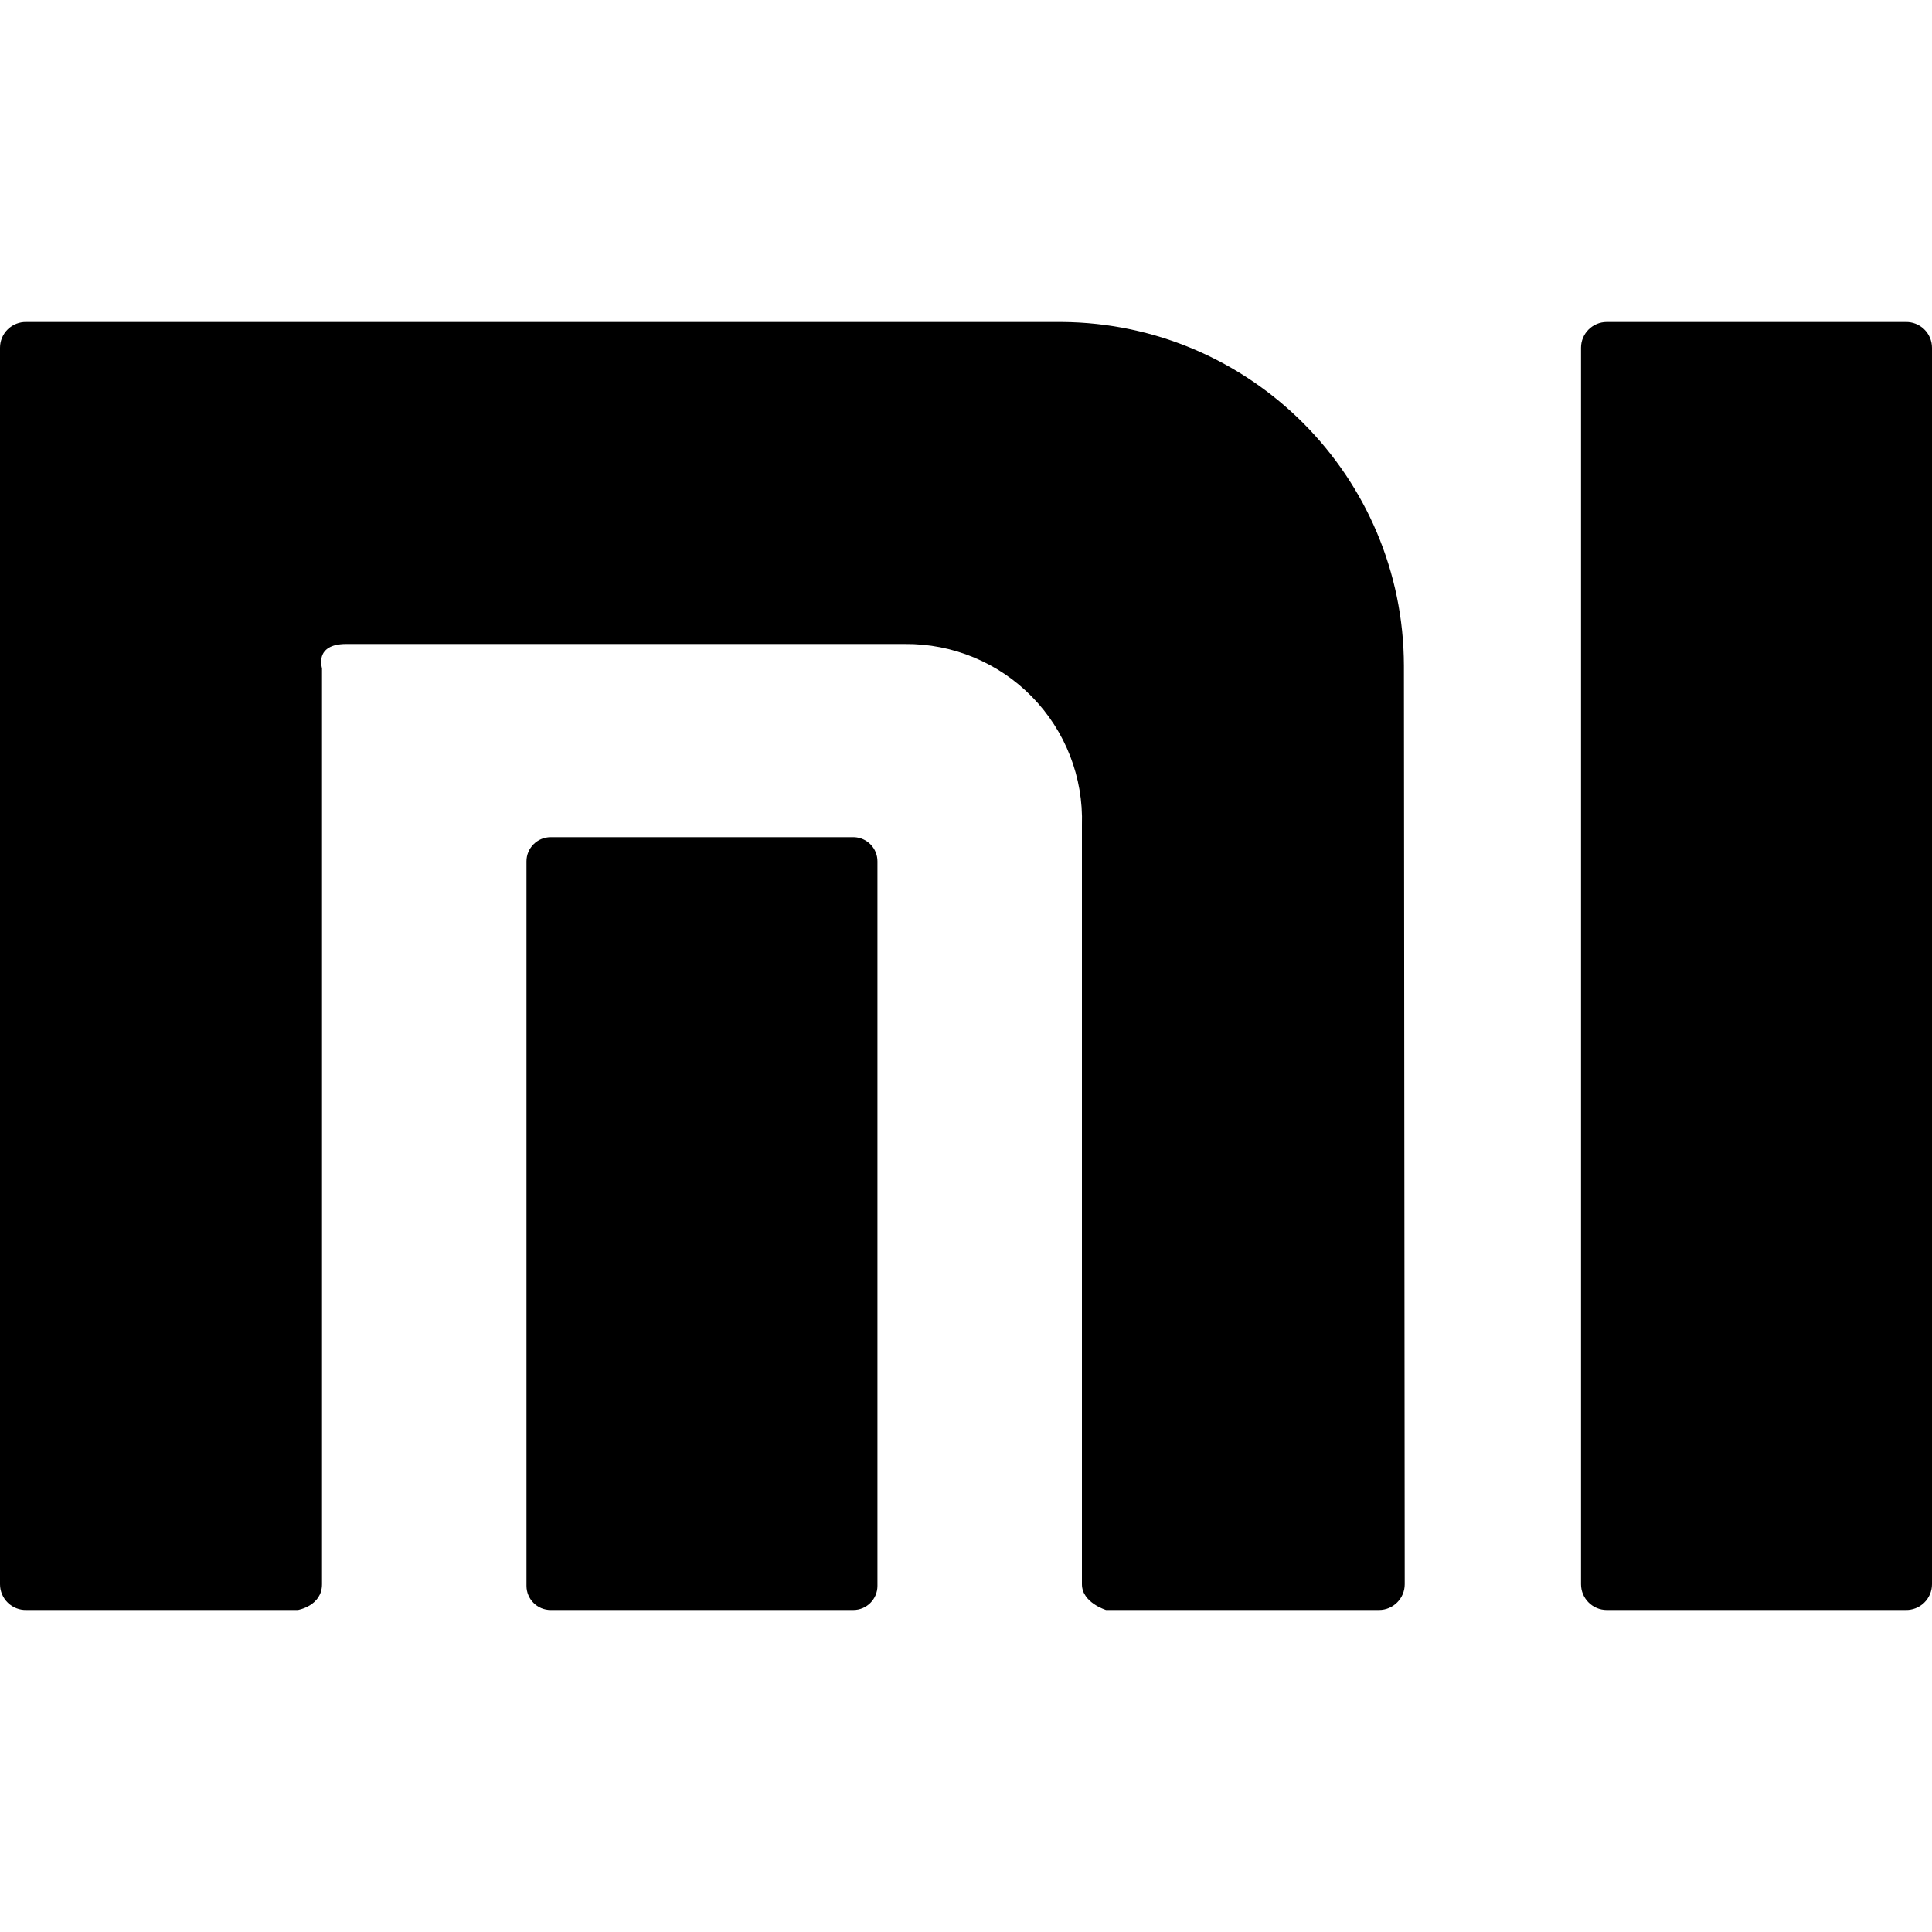
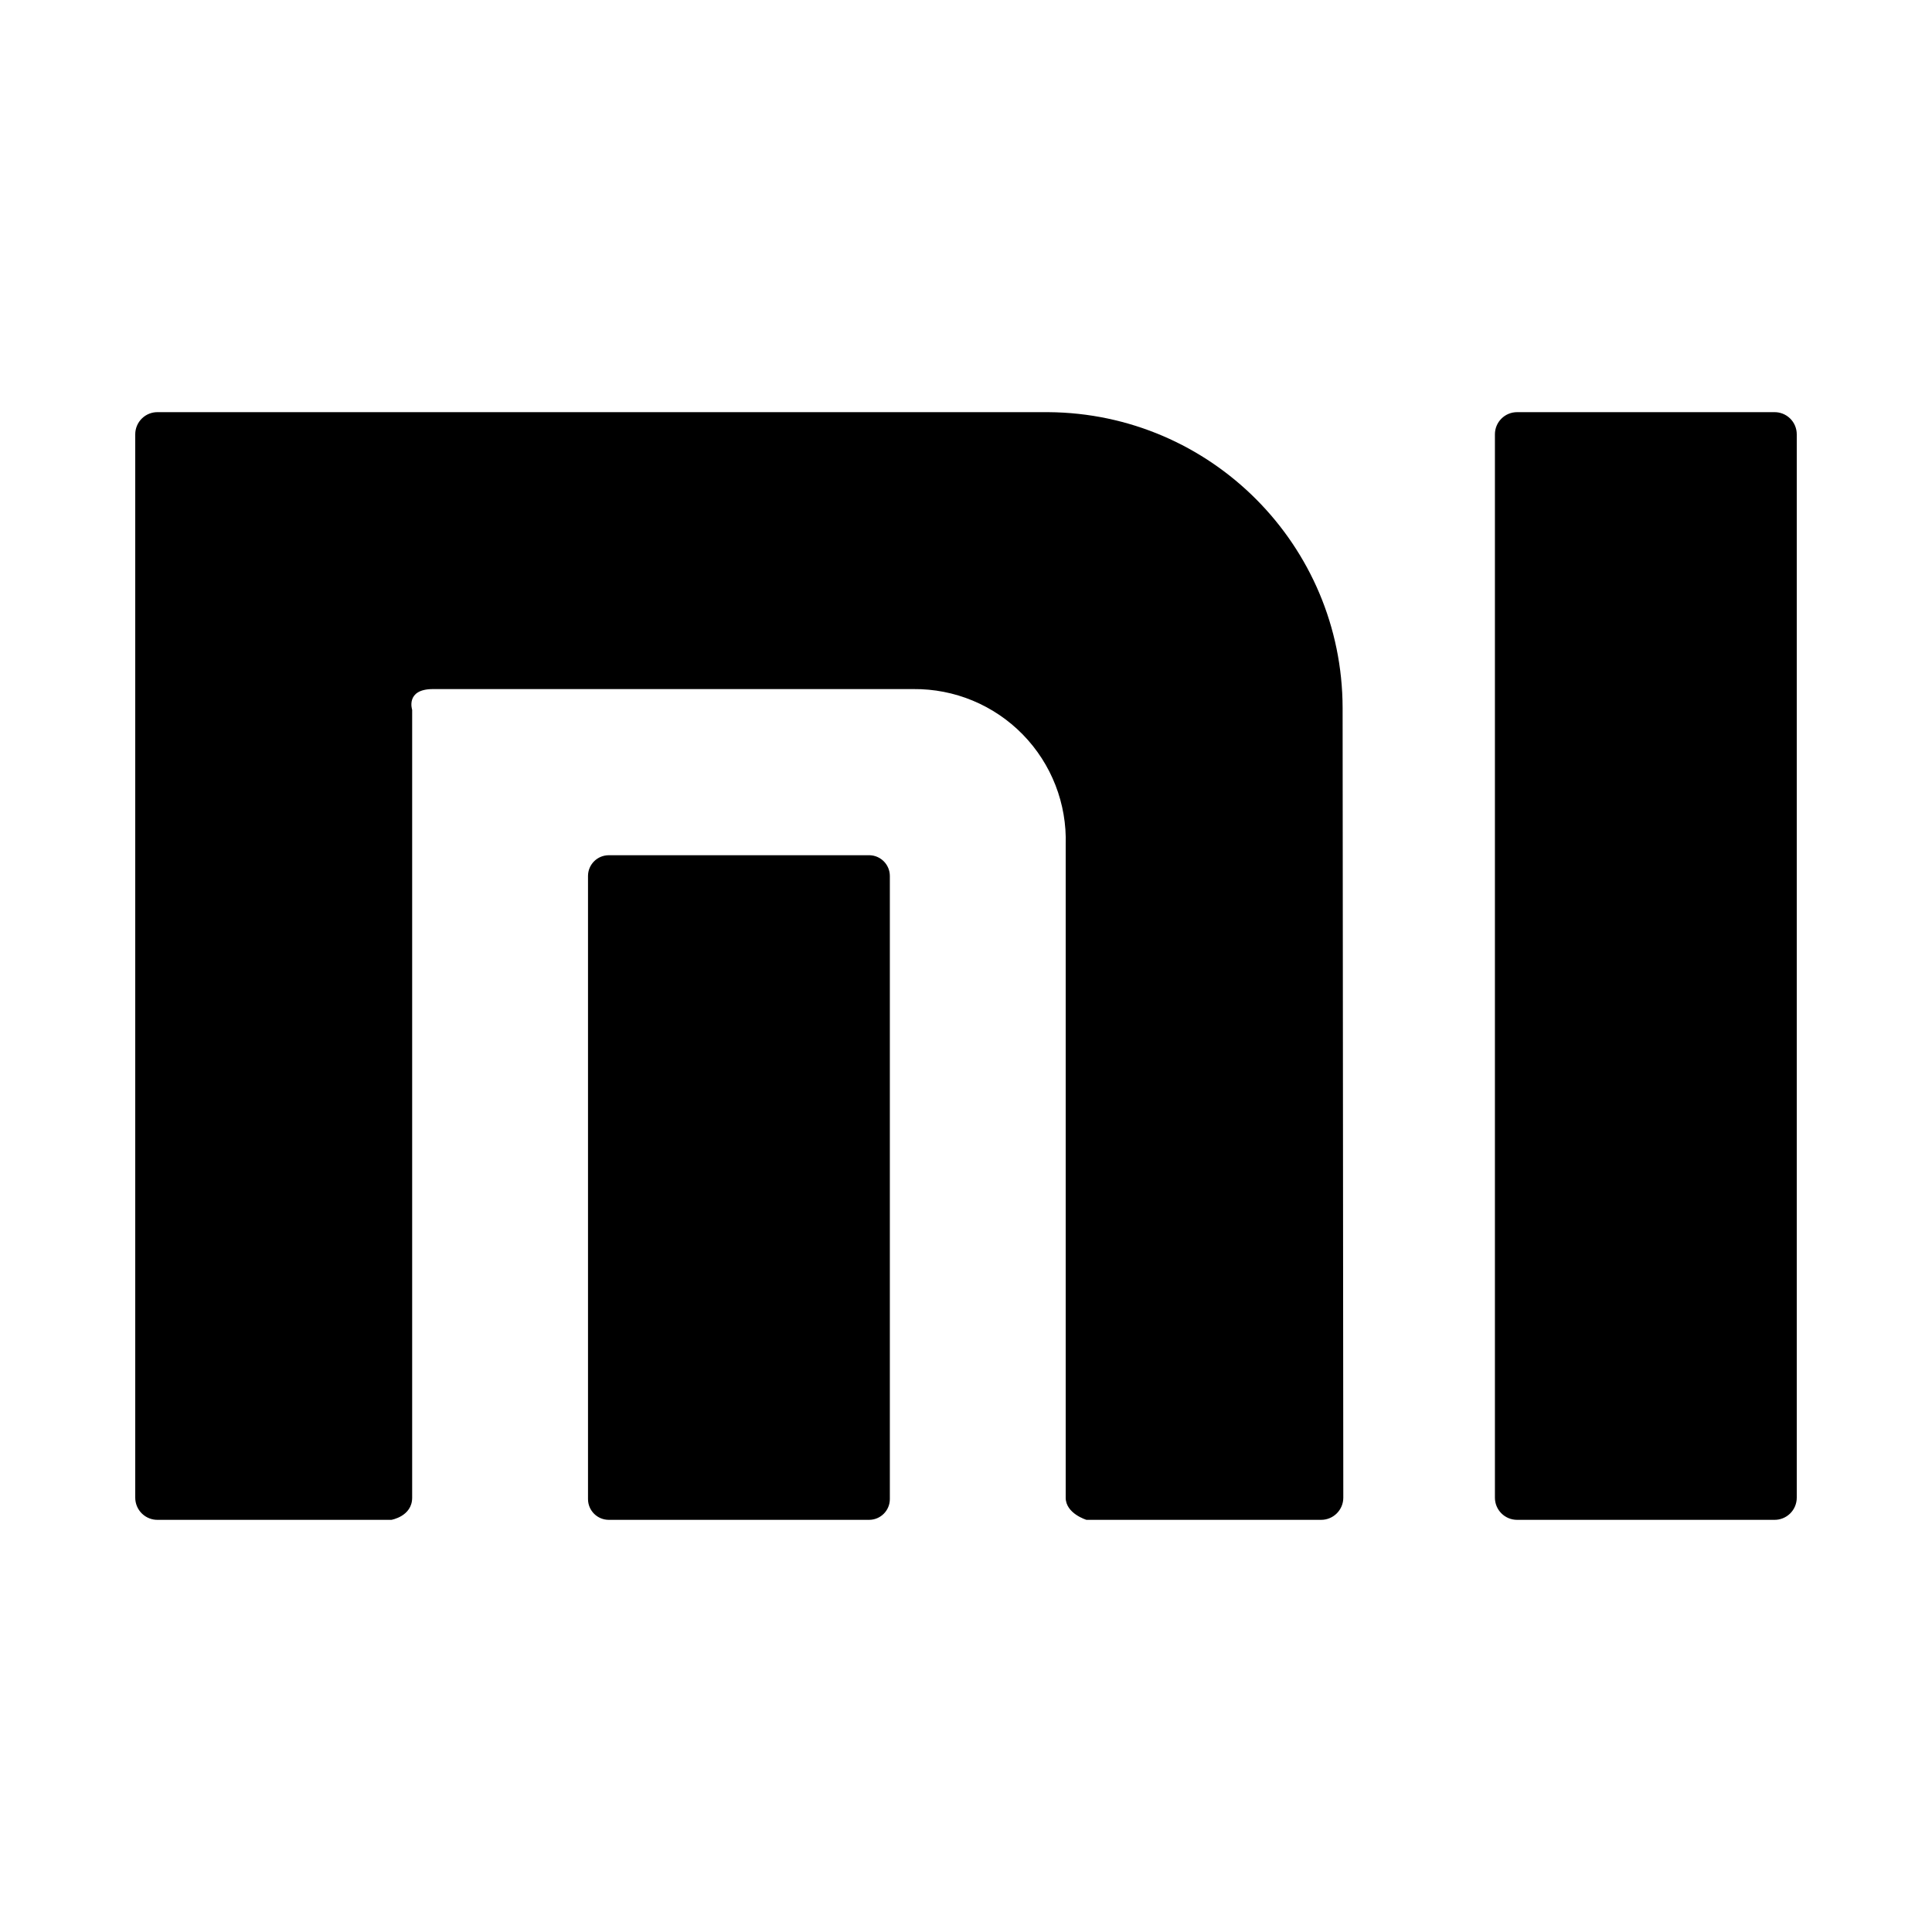
- <svg xmlns="http://www.w3.org/2000/svg" viewBox="0 0 1024 1024" fill="currentColor">
+ <svg xmlns="http://www.w3.org/2000/svg" viewBox="-83.35 -83.35 1190.70 1190.70" fill="currentColor">
  <path d="M851.627 853.333a13.653 13.653 0 0 1-13.653-13.653V184.32a13.653 13.653 0 0 1 13.653-13.653h158.293a13.653 13.653 0 0 1 14.08 13.653v655.36a13.653 13.653 0 0 1-14.08 13.653z m-265.387 0s-12.8-3.84-12.8-13.653v-402.347A93.013 93.013 0 0 0 479.573 341.333H183.467c-17.067 0-12.8 12.8-12.8 12.8v485.547c0 11.52-12.8 13.653-12.8 13.653H14.08a13.653 13.653 0 0 1-14.08-13.653V184.32A13.653 13.653 0 0 1 14.08 170.667h548.693a182.613 182.613 0 0 1 181.333 182.187l0.427 486.827a13.653 13.653 0 0 1-13.653 13.653z m-294.4 0a12.8 12.8 0 0 1-12.8-12.8v-384a12.8 12.8 0 0 1 12.8-12.8h160.853a12.8 12.8 0 0 1 12.373 12.8v384a12.8 12.8 0 0 1-12.8 12.8z" />
</svg>
